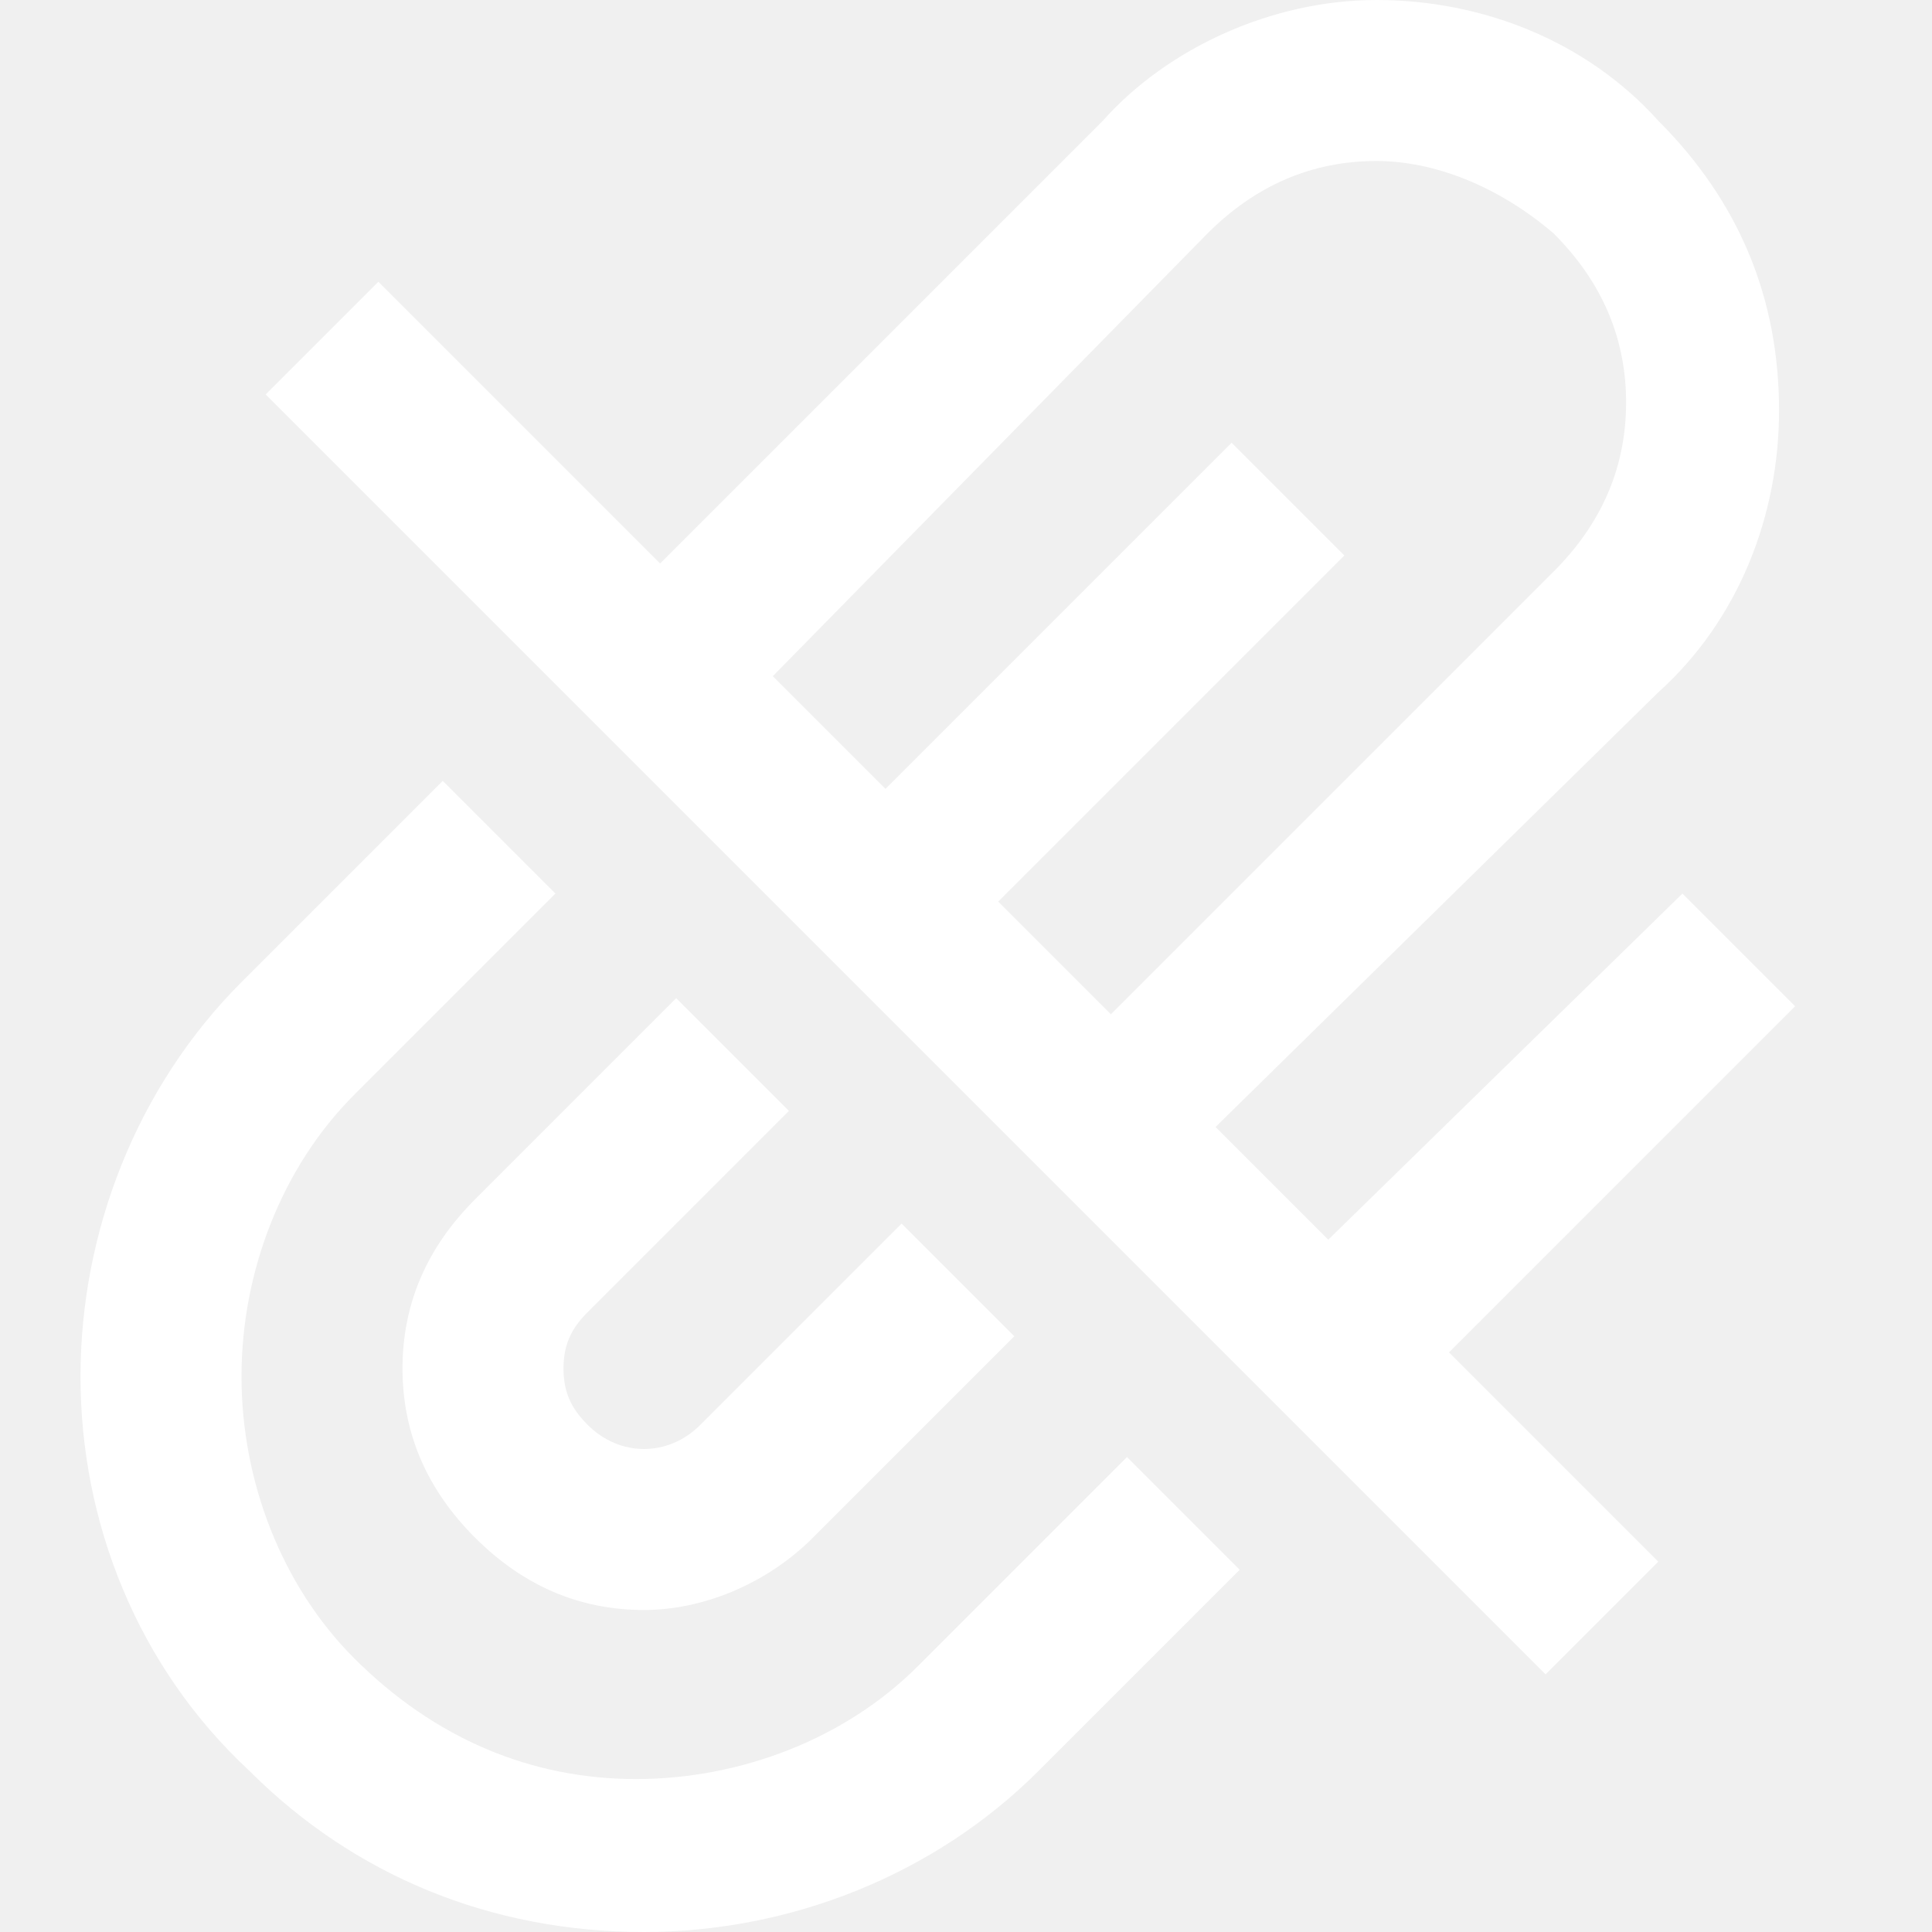
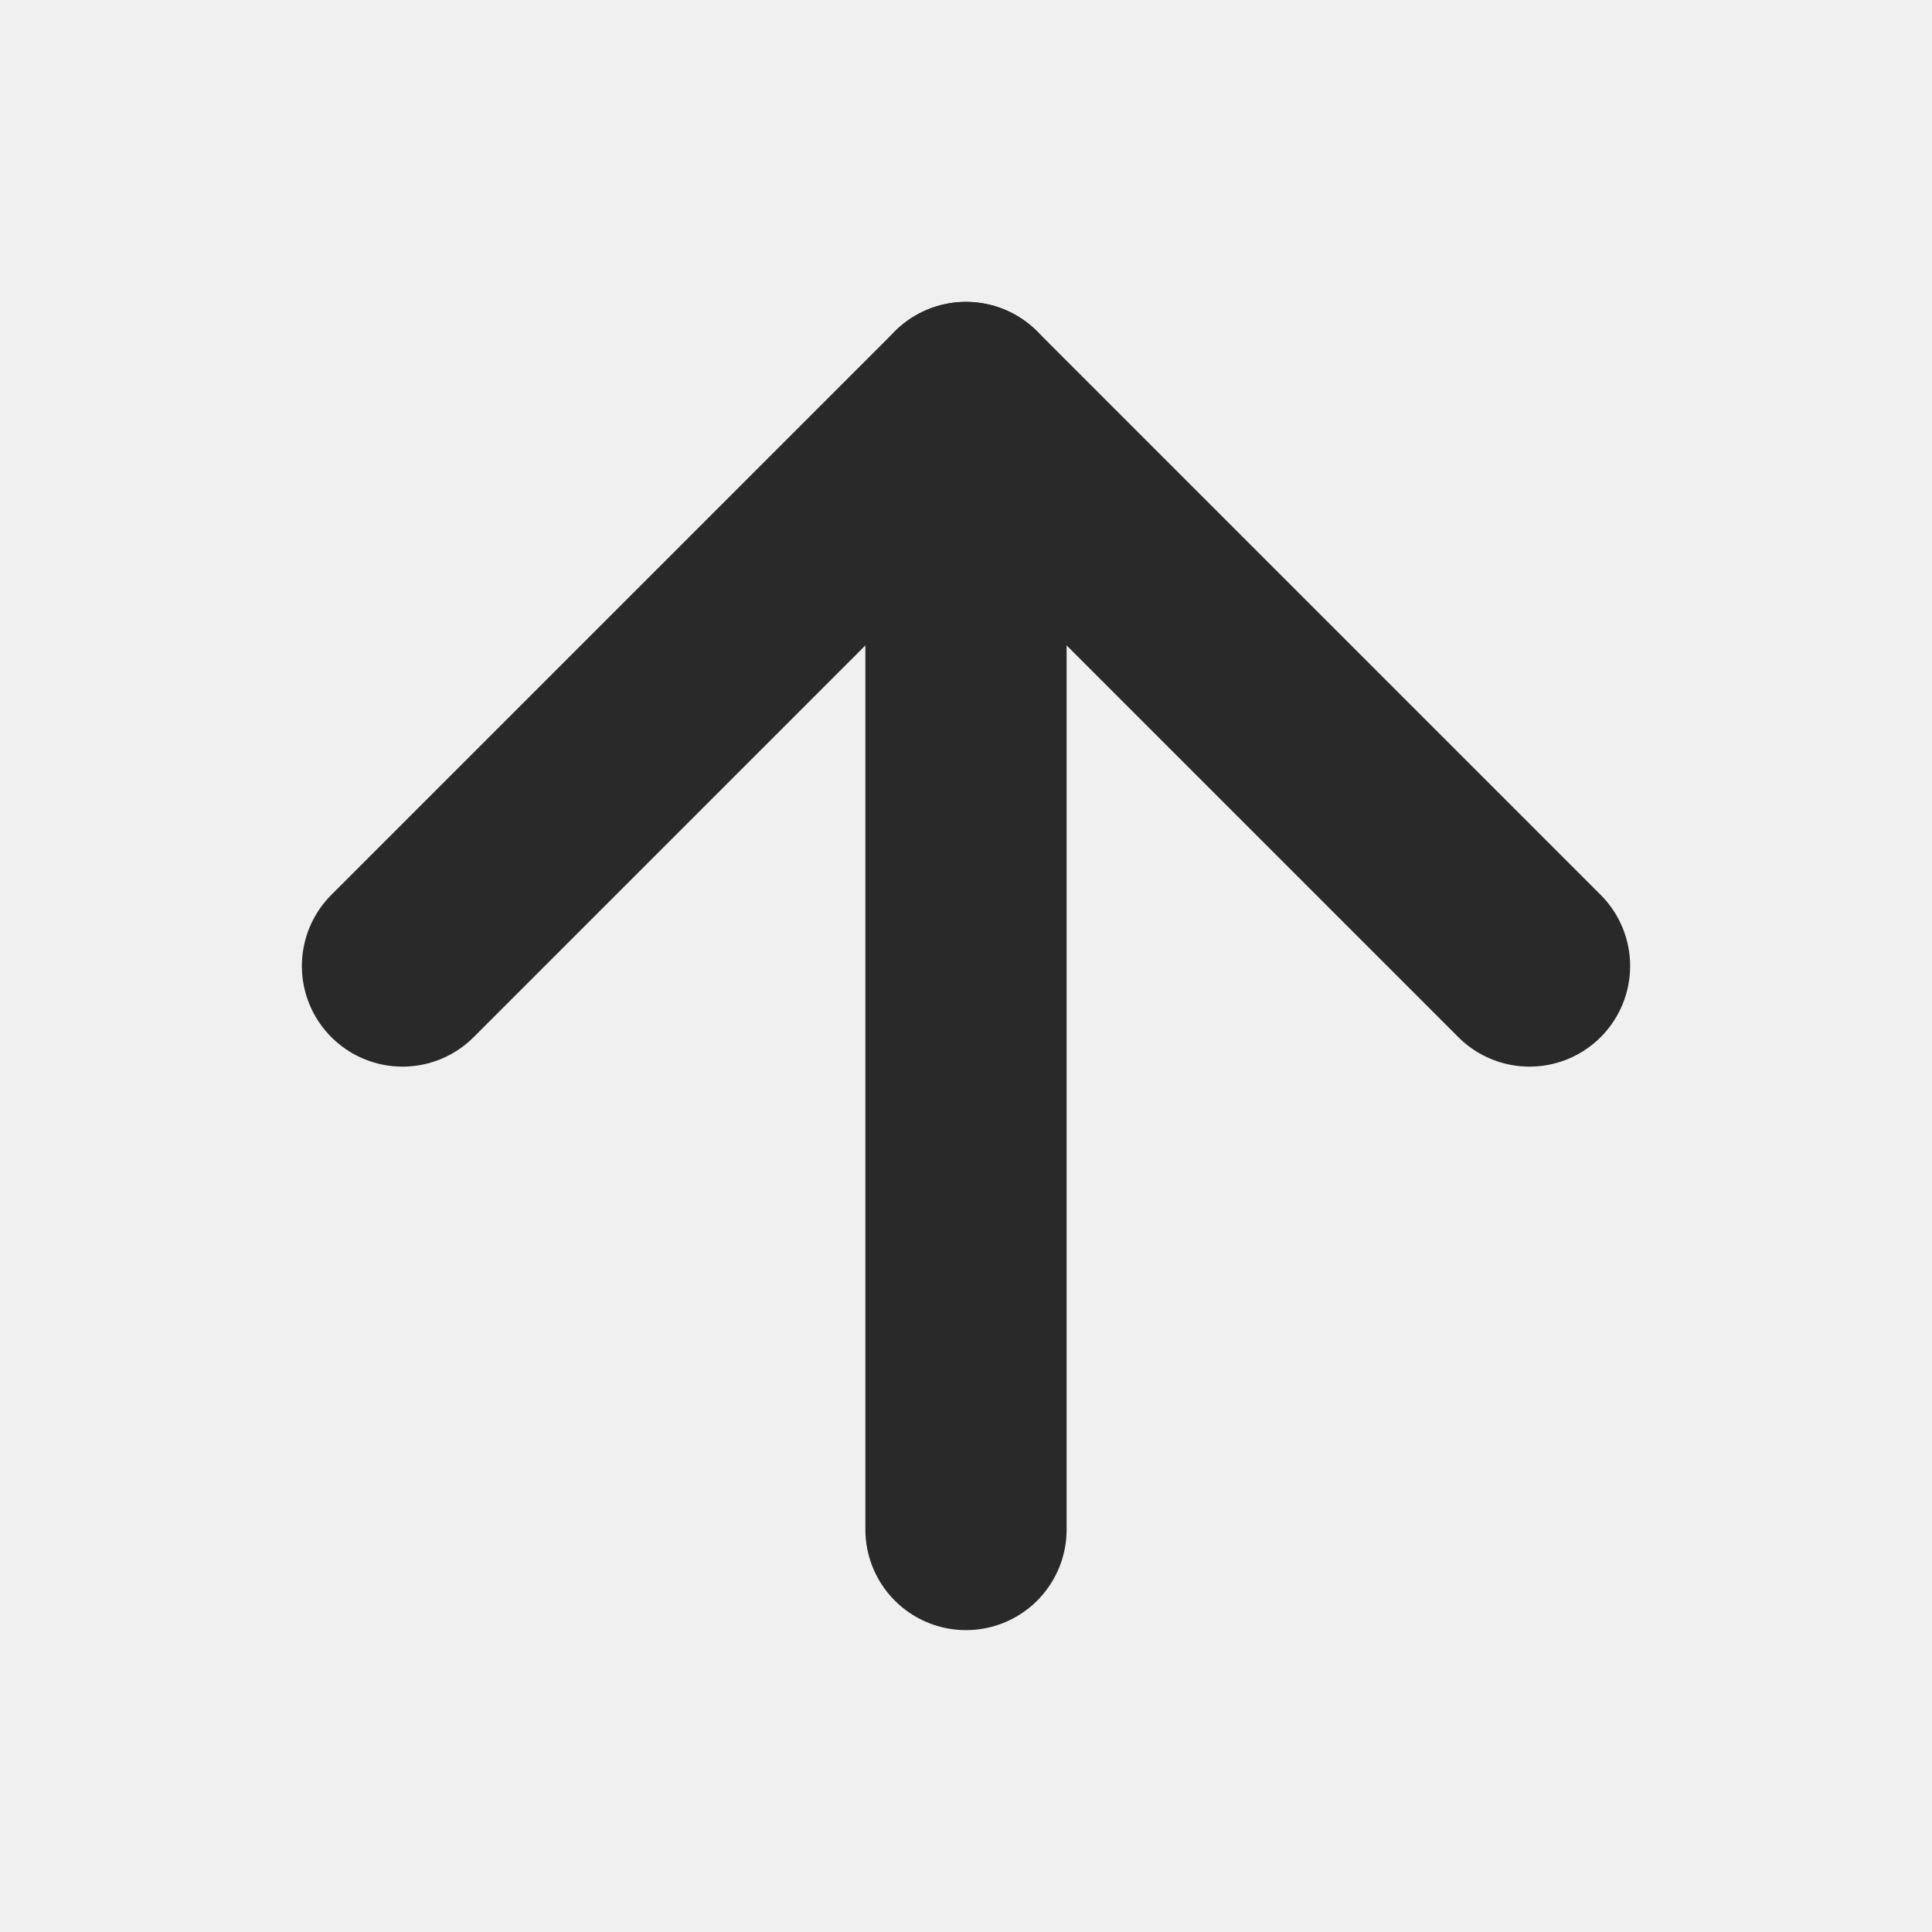
- <svg xmlns="http://www.w3.org/2000/svg" fill="#fff" height="800" width="800" viewBox="0 0 24 24">
-   <path d="M8 24c-1.9 0-3.6-.7-4.9-2C1.7 20.7 1 18.9 1 17.1s.7-3.6 2-4.9l2.5-2.5 1.4 1.4-2.5 2.5c-.9.9-1.4 2.2-1.4 3.5s.5 2.6 1.4 3.5c1 1 2.2 1.5 3.5 1.5s2.6-.5 3.5-1.4l2.6-2.6 1.4 1.4-2.5 2.5c-1.3 1.3-3.1 2-4.9 2zm11.2-3.2L3.3 4.9l1.4-1.4L8.2 7l5.5-5.5C14.5.6 15.8 0 17.1 0c1.3 0 2.6.5 3.5 1.5 1 1 1.5 2.2 1.5 3.6 0 1.3-.5 2.6-1.5 3.5L15.1 14l1.4 1.4 4.4-4.3 1.4 1.4-4.3 4.3 2.6 2.6-1.4 1.4zm-6.8-9.6l1.4 1.4 5.5-5.5c.6-.6.9-1.3.9-2.1s-.3-1.5-.9-2.1c-.7-.6-1.5-.9-2.2-.9-.8 0-1.5.3-2.1.9L9.6 8.4 11 9.8l4.3-4.3 1.4 1.4-4.3 4.3zM8 20c-.8 0-1.5-.3-2.1-.9-.6-.6-.9-1.3-.9-2.1s.3-1.5.9-2.1l2.5-2.5 1.4 1.4-2.5 2.5c-.2.2-.3.4-.3.7 0 .3.1.5.3.7.4.4 1 .4 1.4 0l2.5-2.5 1.4 1.4-2.5 2.5c-.6.6-1.4.9-2.1.9z" />
+ <svg xmlns="http://www.w3.org/2000/svg" width="800px" height="800px" viewBox="0 0 24 24" fill="none">
+   <g clip-path="url(#clip0_429_11253)">
+     <path d="M12 5L12 19" stroke="#292929" stroke-width="2.5" stroke-linecap="round" stroke-linejoin="round" />
+     <path d="M19 12L12 5L5 12" stroke="#292929" stroke-width="2.5" stroke-linecap="round" stroke-linejoin="round" />
+   </g>
+   <defs>
+     <clipPath id="clip0_429_11253">
+       <rect width="24" height="24" fill="white" />
+     </clipPath>
+   </defs>
</svg>
